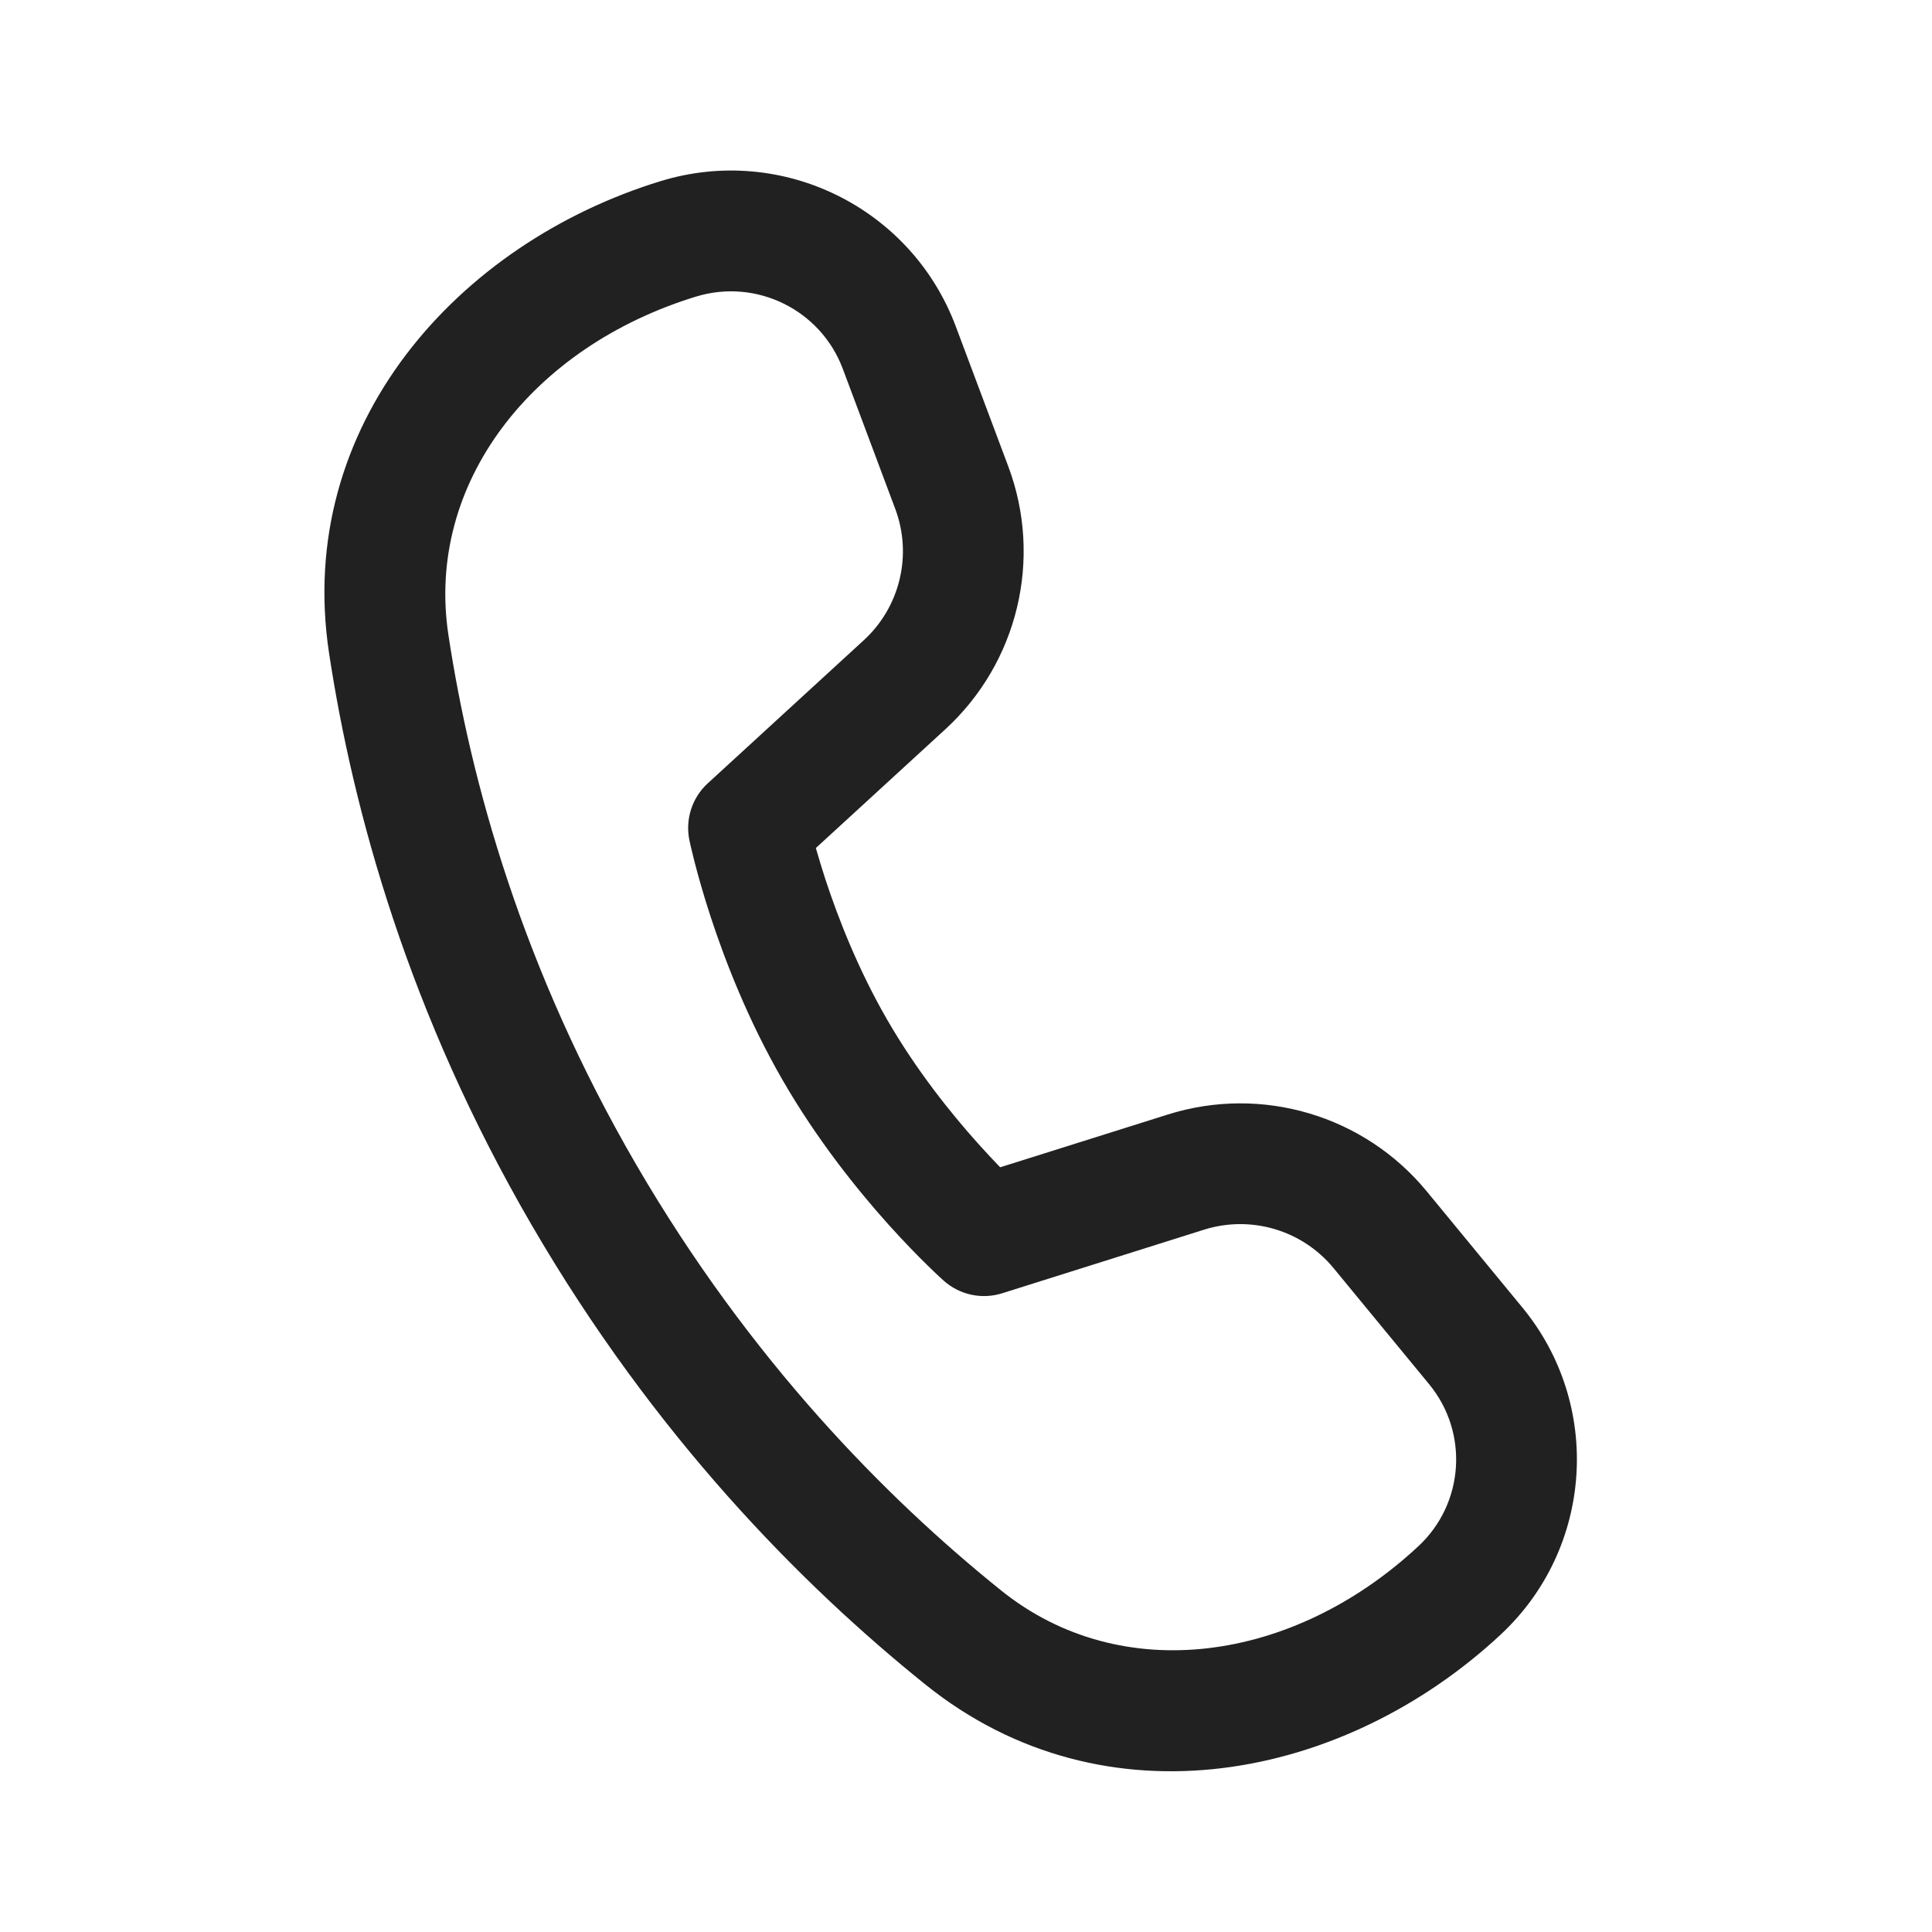
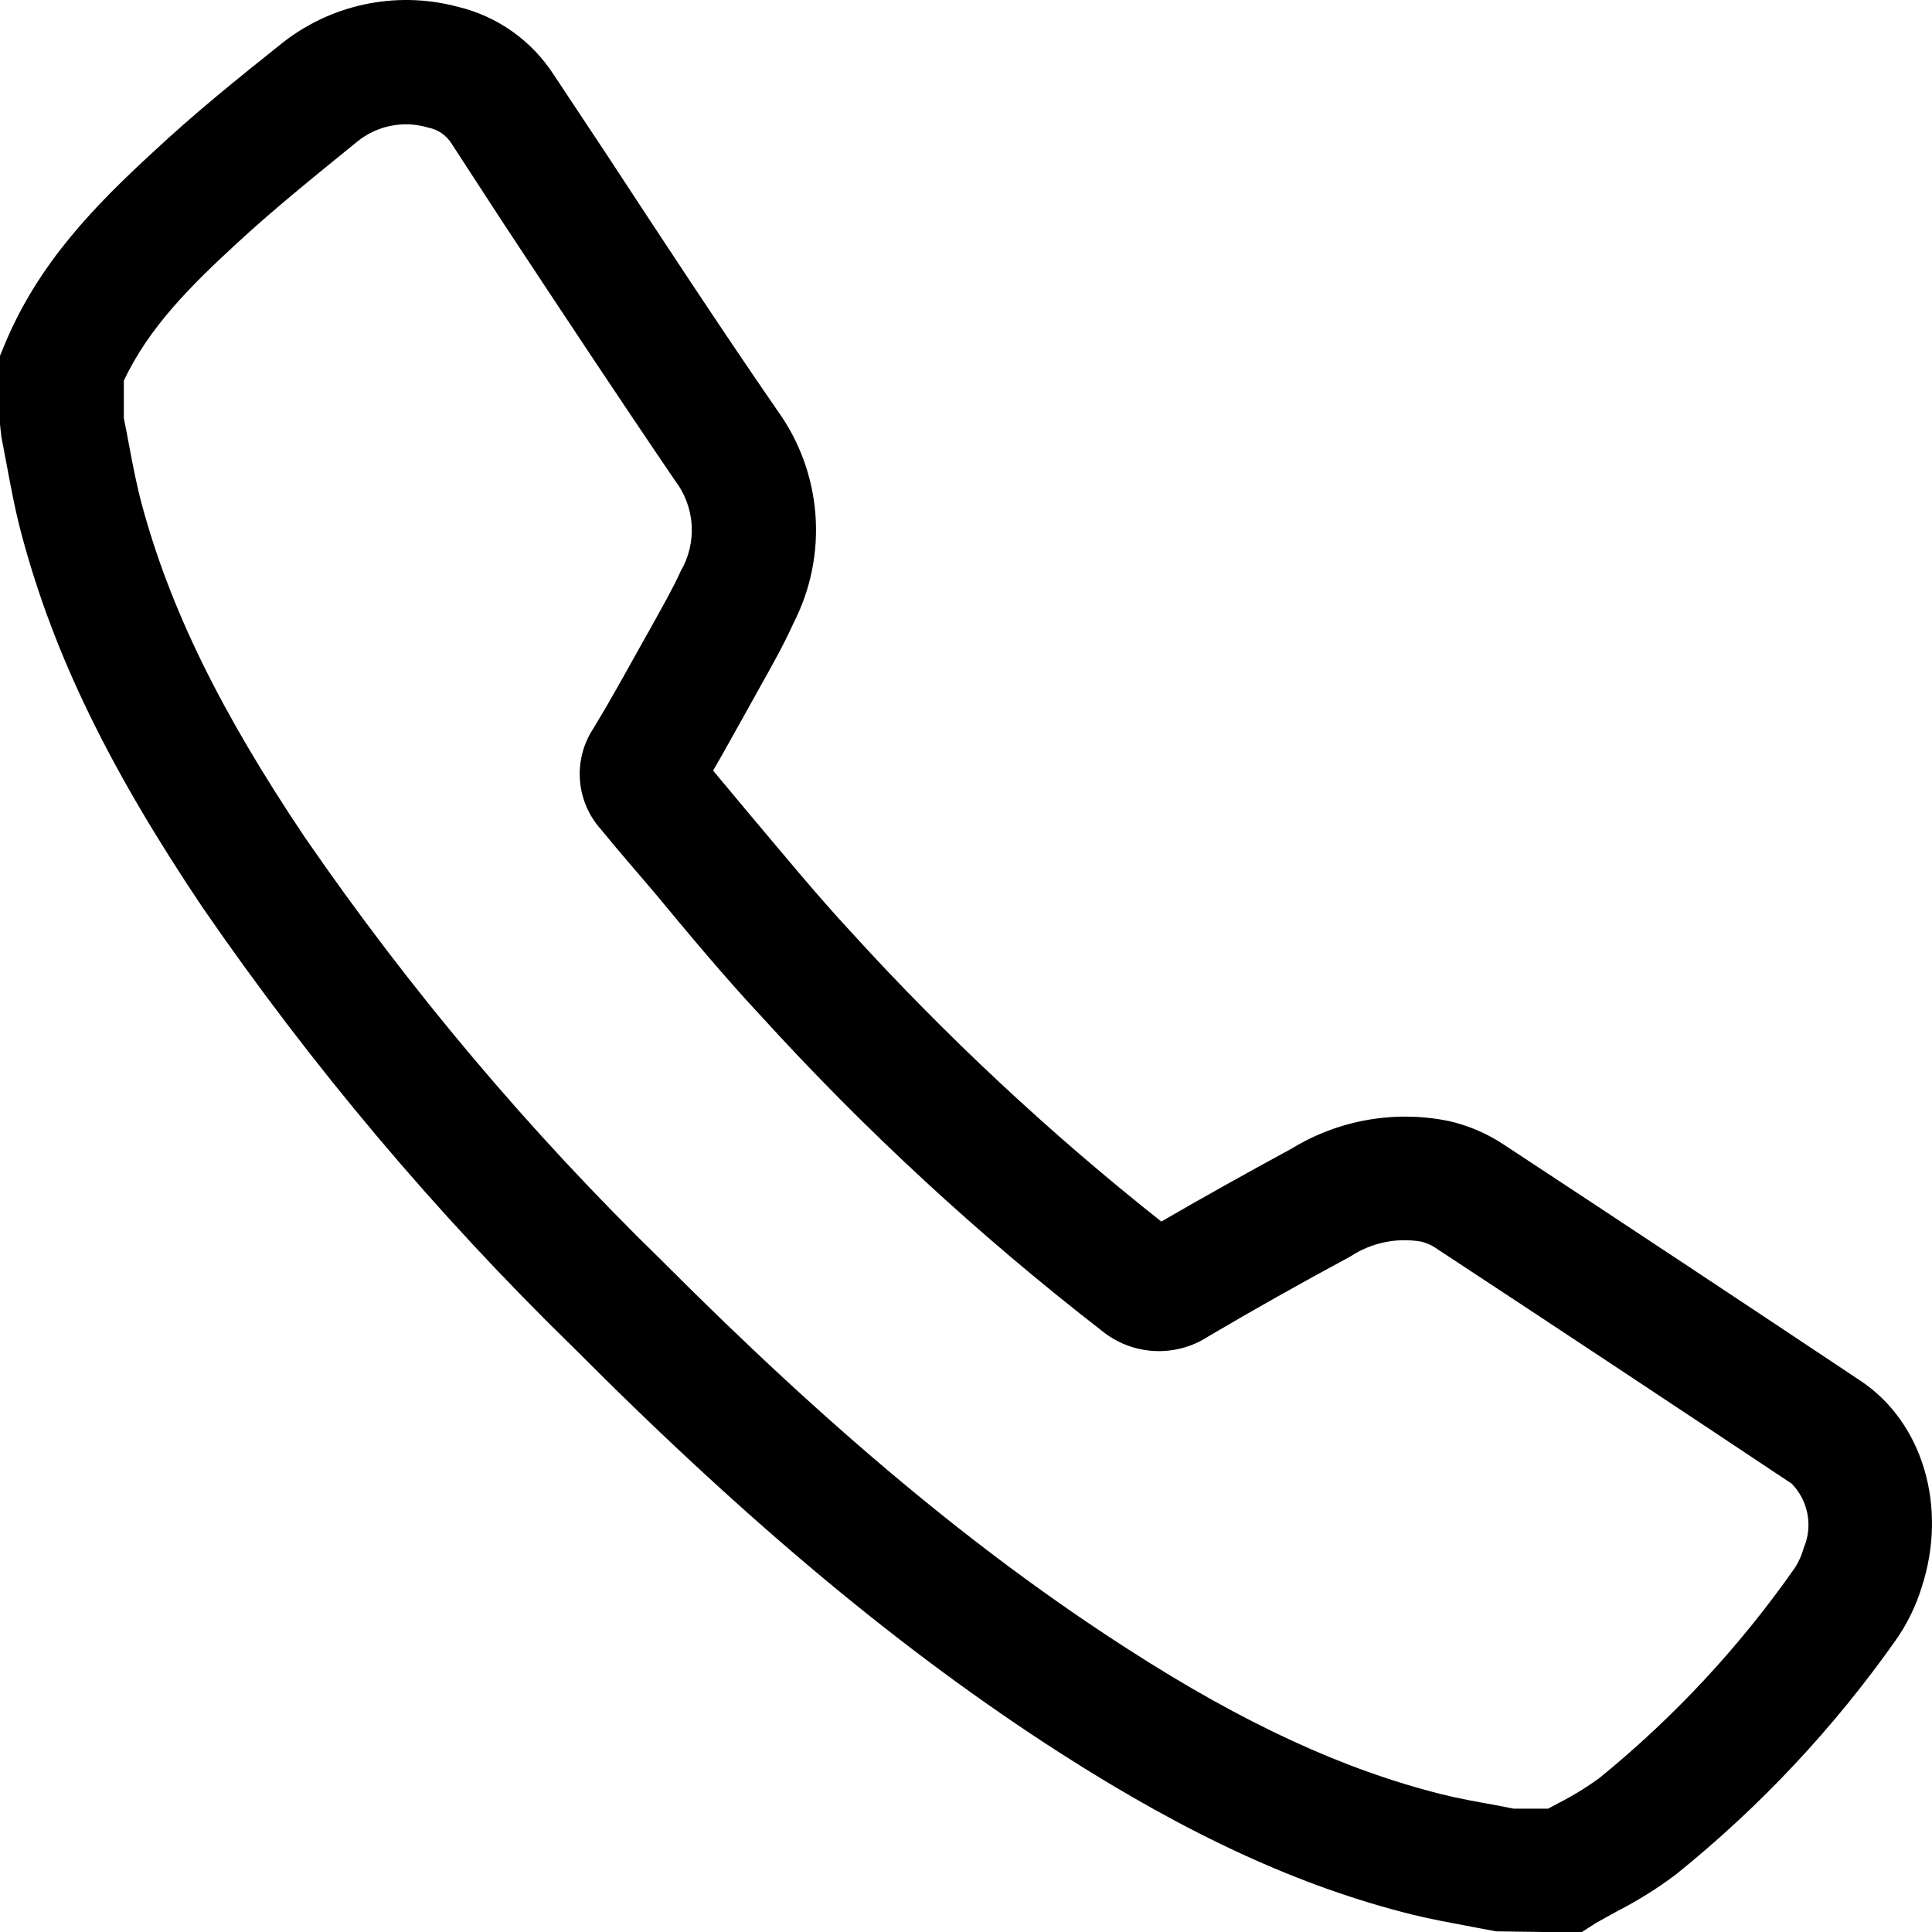
- <svg xmlns="http://www.w3.org/2000/svg" width="32" height="32" viewBox="0 0 32 32" fill="none">
-   <path d="M7.427 10.516C7.046 8.003 8.819 5.741 11.53 4.912C12.529 4.607 13.592 5.131 13.959 6.108L14.828 8.428C15.114 9.192 14.908 10.053 14.307 10.604L11.722 12.975C11.463 13.212 11.348 13.57 11.418 13.914L11.441 14.018C11.456 14.081 11.477 14.169 11.505 14.28C11.562 14.5 11.648 14.81 11.769 15.18C12.009 15.914 12.392 16.902 12.962 17.889C13.532 18.877 14.196 19.702 14.712 20.278C14.972 20.567 15.197 20.797 15.36 20.956C15.441 21.036 15.507 21.098 15.554 21.142L15.634 21.215C15.897 21.448 16.263 21.526 16.598 21.421L19.944 20.367C20.722 20.123 21.57 20.375 22.088 21.004L23.671 22.927C24.33 23.727 24.253 24.902 23.494 25.609C21.42 27.543 18.568 27.939 16.583 26.344C14.669 24.806 12.417 22.521 10.536 19.287C8.65 16.044 7.796 12.946 7.427 10.516ZM13.513 14.046L15.659 12.078C16.86 10.975 17.273 9.254 16.701 7.727L15.831 5.407C15.094 3.439 12.954 2.385 10.945 2.999C7.58 4.029 4.878 7.046 5.45 10.816C5.849 13.448 6.773 16.796 8.807 20.292C10.832 23.774 13.261 26.24 15.33 27.903C18.305 30.293 22.279 29.477 24.858 27.072C26.389 25.644 26.546 23.272 25.215 21.656L23.632 19.733C22.596 18.474 20.899 17.97 19.343 18.46L16.566 19.334C16.46 19.224 16.336 19.093 16.201 18.942C15.745 18.434 15.174 17.721 14.694 16.889C14.214 16.058 13.882 15.207 13.669 14.558C13.607 14.366 13.555 14.193 13.513 14.046Z" fill="#212121" />
+ <svg xmlns="http://www.w3.org/2000/svg" width="500pt" height="500pt" version="1.1" viewBox="0 0 500 500" id="svg132">
+   <defs id="defs62">
+     <symbol id="t" overflow="visible">
+       <path d="m 18.766,-1.125 c -0.969,0.5 -1.98,0.875 -3.031,1.125 -1.043,0.258 -2.137,0.391 -3.281,0.391 -3.398,0 -6.09,-0.945 -8.078,-2.844 -1.992,-1.906 -2.984,-4.484 -2.984,-7.734 0,-3.258 0.992,-5.836 2.984,-7.734 1.988,-1.906 4.68,-2.859 8.078,-2.859 1.145,0 2.238,0.133 3.281,0.391 1.051,0.25 2.062,0.625 3.031,1.125 v 4.219 c -0.98,-0.656 -1.945,-1.141 -2.891,-1.453 -0.949,-0.312 -1.949,-0.469 -3,-0.469 -1.875,0 -3.352,0.605 -4.422,1.812 -1.074,1.199 -1.609,2.856 -1.609,4.969 0,2.106 0.535,3.762 1.609,4.969 1.07,1.199 2.547,1.797 4.422,1.797 1.051,0 2.051,-0.148 3,-0.453 0.945,-0.312 1.91,-0.801 2.891,-1.469 z" id="path2" />
+     </symbol>
+     <symbol id="d" overflow="visible">
+       <path d="m 13.734,-11.141 c -0.438,-0.195 -0.871,-0.344 -1.297,-0.438 -0.418,-0.102 -0.84,-0.156 -1.266,-0.156 -1.262,0 -2.231,0.406 -2.906,1.219 -0.68,0.805 -1.016,1.953 -1.016,3.453 v 7.062 H 2.359 v -15.312 h 4.891 v 2.516 c 0.625,-1 1.344,-1.727 2.156,-2.188 0.82,-0.469 1.801,-0.703 2.938,-0.703 0.164,0 0.344,0.012 0.531,0.031 0.195,0.012 0.477,0.039 0.844,0.078 z" id="path5" />
+     </symbol>
+     <symbol id="a" overflow="visible">
+       <path d="m 17.641,-7.703 v 1.406 H 6.188 c 0.125,1.148 0.539,2.008 1.25,2.578 0.707,0.574 1.703,0.859 2.984,0.859 1.031,0 2.082,-0.148 3.156,-0.453 1.082,-0.312 2.191,-0.773 3.328,-1.391 v 3.766 c -1.156,0.438 -2.312,0.766 -3.469,0.984 -1.156,0.227 -2.312,0.344 -3.469,0.344 -2.773,0 -4.93,-0.703 -6.469,-2.109 -1.531,-1.406 -2.297,-3.379 -2.297,-5.922 0,-2.5 0.754,-4.461 2.266,-5.891 1.508,-1.438 3.582,-2.156 6.219,-2.156 2.406,0 4.332,0.73 5.781,2.188 1.445,1.449 2.172,3.383 2.172,5.797 z m -5.031,-1.625 c 0,-0.926 -0.273,-1.672 -0.812,-2.234 -0.543,-0.57 -1.25,-0.859 -2.125,-0.859 -0.949,0 -1.719,0.266 -2.312,0.797 -0.594,0.531 -0.965,1.297 -1.109,2.297 z" id="path8" />
+     </symbol>
+     <symbol id="k" overflow="visible">
+       <path d="m 9.219,-6.891 c -1.023,0 -1.793,0.172 -2.312,0.516 -0.512,0.344 -0.766,0.855 -0.766,1.531 0,0.625 0.207,1.117 0.625,1.469 0.414,0.344 0.988,0.516 1.719,0.516 0.926,0 1.703,-0.328 2.328,-0.984 0.633,-0.664 0.953,-1.492 0.953,-2.484 v -0.562 z m 7.469,-1.844 V 0 h -4.922 v -2.266 c -0.656,0.93 -1.398,1.605 -2.219,2.031 -0.824,0.414 -1.824,0.625 -3,0.625 -1.586,0 -2.871,-0.457 -3.859,-1.375 -0.992,-0.926 -1.484,-2.129 -1.484,-3.609 0,-1.789 0.613,-3.102 1.844,-3.938 1.238,-0.844 3.18,-1.266 5.828,-1.266 h 2.891 v -0.391 c 0,-0.77 -0.309,-1.332 -0.922,-1.688 -0.617,-0.363 -1.57,-0.547 -2.859,-0.547 -1.055,0 -2.031,0.105 -2.938,0.312 -0.898,0.211 -1.73,0.523 -2.5,0.938 v -3.734 c 1.039,-0.25 2.086,-0.441 3.141,-0.578 1.062,-0.133 2.125,-0.203 3.188,-0.203 2.758,0 4.75,0.547 5.969,1.641 1.227,1.086 1.844,2.856 1.844,5.312 z" id="path11" />
+     </symbol>
+     <symbol id="c" overflow="visible">
+       <path d="m 7.703,-19.656 v 4.344 H 12.75 v 3.5 H 7.703 v 6.5 c 0,0.711 0.141,1.188 0.422,1.438 0.281,0.25 0.836,0.375 1.672,0.375 h 2.516 v 3.5 h -4.188 c -1.938,0 -3.312,-0.398 -4.125,-1.203 -0.805,-0.812 -1.203,-2.18 -1.203,-4.109 v -6.5 h -2.422 v -3.5 h 2.422 v -4.344 z" id="path14" />
+     </symbol>
+     <symbol id="j" overflow="visible">
+       <path d="m 12.766,-13.078 v -8.203 h 4.922 V -1e-4 H 12.766 v -2.219 c -0.668,0.906 -1.406,1.57 -2.219,1.984 -0.813,0.414 -1.758,0.625 -2.828,0.625 -1.887,0 -3.434,-0.75 -4.641,-2.25 -1.211,-1.5 -1.812,-3.426 -1.812,-5.781 0,-2.363 0.602,-4.297 1.812,-5.797 1.207,-1.5 2.754,-2.25 4.641,-2.25 1.062,0 2,0.215 2.812,0.641 0.82,0.43 1.566,1.086 2.234,1.969 z m -3.219,9.922 c 1.039,0 1.836,-0.379 2.391,-1.141 0.551,-0.77 0.828,-1.883 0.828,-3.344 0,-1.457 -0.277,-2.566 -0.828,-3.328 -0.555,-0.77 -1.352,-1.156 -2.391,-1.156 -1.043,0 -1.84,0.387 -2.391,1.156 -0.555,0.762 -0.828,1.871 -0.828,3.328 0,1.461 0.273,2.574 0.828,3.344 0.551,0.762 1.348,1.141 2.391,1.141 z" id="path17" />
+     </symbol>
+     <symbol id="i" overflow="visible">
+       <path d="m 10.5,-3.156 c 1.051,0 1.852,-0.379 2.406,-1.141 0.551,-0.77 0.828,-1.883 0.828,-3.344 0,-1.457 -0.277,-2.566 -0.828,-3.328 -0.555,-0.77 -1.355,-1.156 -2.406,-1.156 -1.055,0 -1.859,0.387 -2.422,1.156 -0.555,0.773 -0.828,1.883 -0.828,3.328 0,1.449 0.273,2.559 0.828,3.328 0.562,0.773 1.367,1.156 2.422,1.156 z m -3.25,-9.922 c 0.676,-0.883 1.422,-1.539 2.234,-1.969 0.82,-0.426 1.766,-0.641 2.828,-0.641 1.895,0 3.445,0.75 4.656,2.25 1.207,1.5 1.812,3.434 1.812,5.797 0,2.356 -0.605,4.281 -1.812,5.781 -1.211,1.5 -2.762,2.25 -4.656,2.25 -1.062,0 -2.008,-0.211 -2.828,-0.625 C 8.672,-0.66 7.926,-1.32 7.25,-2.219 V -2e-5 H 2.359 v -21.281 H 7.25 Z" id="path20" />
+     </symbol>
+     <symbol id="h" overflow="visible">
+       <path d="m 0.344,-15.312 h 4.891 l 4.125,10.391 3.5,-10.391 h 4.891 l -6.438,16.766 c -0.648,1.695 -1.402,2.883 -2.266,3.562 -0.867,0.688 -2,1.031 -3.406,1.031 H 2.797 V 2.829 h 1.531 c 0.832,0 1.438,-0.137 1.812,-0.406 C 6.523,2.161 6.82,1.692 7.031,1.016 L 7.172,0.595 Z" id="path23" />
+     </symbol>
+     <symbol id="g" overflow="visible">
+       <path d="M 2.359,-15.312 H 7.25 V 0 H 2.359 Z m 0,-5.969 H 7.25 v 4 H 2.359 Z" id="path26" />
+     </symbol>
+     <symbol id="f" overflow="visible">
+       <path d="m 14.719,-14.828 v 3.984 c -0.656,-0.457 -1.324,-0.797 -2,-1.016 -0.668,-0.219 -1.359,-0.328 -2.078,-0.328 -1.367,0 -2.434,0.402 -3.203,1.203 -0.762,0.793 -1.141,1.906 -1.141,3.344 0,1.43 0.379,2.543 1.141,3.344 0.77,0.793 1.836,1.188 3.203,1.188 0.758,0 1.484,-0.109 2.172,-0.328 0.688,-0.227 1.32,-0.566 1.906,-1.016 v 4 c -0.762,0.281 -1.539,0.488 -2.328,0.625 -0.781,0.145 -1.574,0.219 -2.375,0.219 -2.762,0 -4.922,-0.707 -6.484,-2.125 -1.555,-1.414 -2.328,-3.383 -2.328,-5.906 0,-2.531 0.773,-4.504 2.328,-5.922 1.562,-1.414 3.723,-2.125 6.484,-2.125 0.801,0 1.594,0.074 2.375,0.219 0.781,0.137 1.555,0.352 2.328,0.641 z" id="path29" />
+     </symbol>
+     <symbol id="b" overflow="visible">
+       <path d="m 9.641,-12.188 c -1.086,0 -1.914,0.391 -2.484,1.172 -0.574,0.781 -0.859,1.906 -0.859,3.375 0,1.469 0.285,2.594 0.859,3.375 0.57,0.773 1.398,1.156 2.484,1.156 1.062,0 1.875,-0.383 2.438,-1.156 0.57,-0.781 0.859,-1.906 0.859,-3.375 0,-1.469 -0.289,-2.594 -0.859,-3.375 -0.562,-0.781 -1.375,-1.172 -2.438,-1.172 z m 0,-3.5 c 2.633,0 4.691,0.715 6.172,2.141 1.477,1.418 2.219,3.387 2.219,5.906 0,2.512 -0.742,4.481 -2.219,5.906 C 14.332,-0.317 12.273,0.39 9.641,0.39 6.992,0.39 4.926,-0.317 3.438,-1.735 1.945,-3.161 1.203,-5.13 1.203,-7.641 c 0,-2.519 0.742,-4.488 2.234,-5.906 1.488,-1.426 3.555,-2.141 6.203,-2.141 z" id="path32" />
+     </symbol>
+     <symbol id="e" overflow="visible">
+       <path d="M 17.75,-9.328 V 0 h -4.922 v -7.141 c 0,-1.32 -0.031,-2.234 -0.094,-2.734 -0.062,-0.5 -0.168,-0.867 -0.312,-1.109 -0.188,-0.312 -0.449,-0.555 -0.781,-0.734 -0.324,-0.176 -0.695,-0.266 -1.109,-0.266 -1.023,0 -1.824,0.398 -2.406,1.188 -0.586,0.781 -0.875,1.871 -0.875,3.266 V -1e-4 H 2.359 v -15.312 H 7.25 v 2.234 c 0.738,-0.883 1.52,-1.539 2.344,-1.969 0.832,-0.426 1.75,-0.641 2.75,-0.641 1.77,0 3.113,0.547 4.031,1.641 0.914,1.086 1.375,2.656 1.375,4.719 z" id="path35" />
+     </symbol>
+     <symbol id="s" overflow="visible">
+       <path d="m 14.312,-14.828 v 3.719 c -1.043,-0.438 -2.055,-0.766 -3.031,-0.984 -0.98,-0.219 -1.902,-0.328 -2.766,-0.328 -0.93,0 -1.621,0.117 -2.078,0.344 -0.449,0.23 -0.672,0.59 -0.672,1.078 0,0.387 0.172,0.684 0.516,0.891 0.344,0.211 0.957,0.367 1.844,0.469 l 0.859,0.125 c 2.508,0.324 4.195,0.852 5.062,1.578 0.863,0.73 1.297,1.871 1.297,3.422 0,1.637 -0.605,2.867 -1.812,3.688 -1.199,0.812 -2.992,1.219 -5.375,1.219 -1.023,0 -2.074,-0.078 -3.156,-0.234 -1.074,-0.156 -2.18,-0.395 -3.312,-0.719 v -3.719 c 0.969,0.48 1.961,0.84 2.984,1.078 1.031,0.23 2.078,0.344 3.141,0.344 0.957,0 1.676,-0.129 2.156,-0.391 0.477,-0.27 0.719,-0.664 0.719,-1.188 0,-0.438 -0.168,-0.758 -0.5,-0.969 -0.336,-0.219 -0.996,-0.383 -1.984,-0.5 L 7.343,-6.016 c -2.18,-0.27 -3.703,-0.773 -4.578,-1.516 -0.875,-0.738 -1.312,-1.859 -1.312,-3.359 0,-1.625 0.551,-2.828 1.656,-3.609 1.113,-0.789 2.82,-1.188 5.125,-1.188 0.895,0 1.836,0.074 2.828,0.219 1,0.137 2.082,0.352 3.25,0.641 z" id="path38" />
+     </symbol>
+     <symbol id="r" overflow="visible">
+       <path d="m 12.422,-21.281 v 3.219 H 9.719 c -0.688,0 -1.172,0.125 -1.453,0.375 -0.273,0.25 -0.406,0.688 -0.406,1.312 v 1.062 h 4.188 v 3.5 H 7.86 V -2e-4 h -4.891 v -11.812 h -2.438 v -3.5 h 2.438 v -1.062 c 0,-1.664 0.461,-2.898 1.391,-3.703 0.926,-0.801 2.367,-1.203 4.328,-1.203 z" id="path41" />
+     </symbol>
+     <symbol id="q" overflow="visible">
+       <path d="m 16.547,-12.766 c 0.613,-0.945 1.348,-1.672 2.203,-2.172 0.852,-0.5 1.789,-0.75 2.812,-0.75 1.758,0 3.098,0.547 4.016,1.641 0.926,1.086 1.391,2.656 1.391,4.719 V -4e-4 h -4.922 v -7.984 -0.359 c 0.008,-0.133 0.016,-0.32 0.016,-0.562 0,-1.082 -0.164,-1.863 -0.484,-2.344 -0.312,-0.488 -0.824,-0.734 -1.531,-0.734 -0.93,0 -1.648,0.387 -2.156,1.156 -0.512,0.762 -0.773,1.867 -0.781,3.312 v 7.516 h -4.922 v -7.984 c 0,-1.695 -0.148,-2.785 -0.438,-3.266 -0.293,-0.488 -0.812,-0.734 -1.562,-0.734 -0.938,0 -1.664,0.387 -2.172,1.156 -0.512,0.762 -0.766,1.859 -0.766,3.297 v 7.531 h -4.922 v -15.312 h 4.922 v 2.234 c 0.602,-0.863 1.289,-1.516 2.062,-1.953 0.781,-0.438 1.641,-0.656 2.578,-0.656 1.062,0 2,0.258 2.812,0.766 0.812,0.512 1.426,1.23 1.844,2.156 z" id="path44" />
+     </symbol>
+     <symbol id="p" overflow="visible">
+       <path d="M 17.75,-9.328 V 0 h -4.922 v -7.109 c 0,-1.344 -0.031,-2.266 -0.094,-2.766 -0.062,-0.5 -0.168,-0.867 -0.312,-1.109 -0.188,-0.312 -0.449,-0.555 -0.781,-0.734 -0.324,-0.176 -0.695,-0.266 -1.109,-0.266 -1.023,0 -1.824,0.398 -2.406,1.188 -0.586,0.781 -0.875,1.871 -0.875,3.266 V -1e-4 H 2.359 v -21.281 H 7.25 v 8.203 c 0.738,-0.883 1.52,-1.539 2.344,-1.969 0.832,-0.426 1.75,-0.641 2.75,-0.641 1.77,0 3.113,0.547 4.031,1.641 0.914,1.086 1.375,2.656 1.375,4.719 z" id="path47" />
+     </symbol>
+     <symbol id="o" overflow="visible">
+       <path d="m 2.578,-20.406 h 5.875 l 7.422,14 v -14 h 4.984 V 0 h -5.875 L 7.562,-14 V 0 H 2.578 Z" id="path50" />
+     </symbol>
+     <symbol id="n" overflow="visible">
+       <path d="m 2.188,-5.969 v -9.344 h 4.922 v 1.531 c 0,0.836 -0.008,1.875 -0.016,3.125 -0.012,1.25 -0.016,2.086 -0.016,2.5 0,1.242 0.031,2.133 0.094,2.672 0.07,0.543 0.18,0.934 0.328,1.172 0.207,0.324 0.473,0.574 0.797,0.75 0.32,0.168 0.691,0.25 1.109,0.25 1.02,0 1.82,-0.391 2.406,-1.172 0.582,-0.781 0.875,-1.867 0.875,-3.266 v -7.562 h 4.891 V -6e-4 H 12.688 V -2.219 C 11.945,-1.321 11.164,-0.661 10.344,-0.235 9.519,0.179 8.609,0.39 7.609,0.39 5.848,0.39 4.504,-0.149 3.578,-1.235 2.648,-2.317 2.188,-3.895 2.188,-5.969 Z" id="path53" />
+     </symbol>
+     <symbol id="m" overflow="visible">
+       <path d="m 2.578,-20.406 h 8.734 c 2.594,0 4.582,0.578 5.969,1.734 1.395,1.148 2.094,2.789 2.094,4.922 0,2.137 -0.699,3.781 -2.094,4.938 -1.387,1.156 -3.375,1.734 -5.969,1.734 H 7.828 V 3e-4 h -5.25 z m 5.25,3.812 v 5.703 H 10.75 c 1.02,0 1.805,-0.25 2.359,-0.75 0.562,-0.5 0.844,-1.203 0.844,-2.109 0,-0.914 -0.281,-1.617 -0.844,-2.109 -0.555,-0.488 -1.34,-0.734 -2.359,-0.734 z" id="path56" />
+     </symbol>
+     <symbol id="l" overflow="visible">
+       <path d="M 2.359,-15.312 H 7.25 v 15.031 c 0,2.051 -0.496,3.617 -1.484,4.703 -0.98,1.082 -2.406,1.625 -4.281,1.625 H -0.938 V 2.828 h 0.859 c 0.926,0 1.562,-0.211 1.906,-0.625 0.352,-0.418 0.531,-1.246 0.531,-2.484 z m 0,-5.969 H 7.25 v 4 H 2.359 Z" id="path59" />
+     </symbol>
+   </defs>
+   <g id="g130">
+     <path d="m 409.197,500.131 -22.049,-0.3 -6.351,-1.2 c -5.001,-0.949 -10.299,-1.901 -15.349,-3.149 -28.952,-7.199 -57.851,-20.501 -91,-41.752 C 233.799,427.632 193.749,394.279 148.394,348.731 v 0.004 C 112.739,313.955 80.569,275.775 52.35,234.735 28.4,199.083 14.051,169.734 5.751,138.931 4.053,132.73 2.902,126.581 1.8,120.632 1.301,118.082 0.851,115.63 0.349,113.032 L 0,109.882 V 92.081 l 1.2,-2.898 C 9.999,67.88 25,52.83 39.701,39.28 50.401,29.281 61.701,20.181 72.3,11.731 85.17,1.187 102.319,-2.534 118.401,1.732 c 10.32,2.452 19.284,8.813 25,17.749 l 13.7,20.651 c 14.3,21.798 29.049,44.301 44.05,66.051 5.709,7.882 9.128,17.195 9.877,26.901 0.75,9.706 -1.196,19.43 -5.629,28.097 -2.651,5.849 -5.699,11.252 -8.65,16.5 l -3.749,6.749 c -2.801,5.001 -5.549,9.999 -8.451,15.001 l 9.399,11.252 c 8.451,9.999 17.25,20.748 26.248,30.451 h 0.004 c 24.696,27.145 51.569,52.228 80.35,75 10.599,-6.149 21.701,-12.35 33.848,-18.949 v -0.004 c 12.158,-7.39 26.663,-9.909 40.601,-7.049 4.946,1.13 9.651,3.128 13.898,5.898 30.968,20.368 61.851,40.817 92.651,61.349 16.099,10.749 22.552,32.648 15.799,53.352 -1.521,4.946 -3.816,9.622 -6.801,13.85 -16.04,22.729 -35.174,43.111 -56.85,60.55 -4.722,3.554 -9.741,6.696 -14.997,9.399 -1.901,1.05 -3.749,2.051 -5.601,3.101 z m -17.449,-32.049 h 8.901 l 2.699,-1.451 c 3.7,-1.88 7.244,-4.053 10.599,-6.501 19.329,-15.729 36.377,-34.071 50.649,-54.499 0.973,-1.552 1.716,-3.237 2.201,-5.001 1.186,-2.769 1.524,-5.831 0.973,-8.793 -0.551,-2.965 -1.971,-5.699 -4.074,-7.858 -30.765,-20.501 -61.583,-40.901 -92.446,-61.199 -1.06,-0.673 -2.229,-1.165 -3.449,-1.451 -6.348,-1.085 -12.866,0.272 -18.251,3.802 -13.448,7.251 -25.499,14.048 -36.851,20.748 -4.182,2.724 -9.128,4.039 -14.112,3.749 -4.984,-0.286 -9.745,-2.162 -13.588,-5.347 -31.7,-24.568 -61.21,-51.835 -88.201,-81.501 -9.651,-10.352 -18.701,-21.251 -27.448,-31.801 -4.649,-5.448 -9.351,-10.85 -13.748,-16.249 -3.219,-3.544 -5.162,-8.064 -5.514,-12.838 -0.356,-4.775 0.9,-9.532 3.564,-13.512 3.952,-6.501 7.6,-13.1 11.252,-19.65 l 3.899,-6.951 c 2.748,-5.001 5.301,-9.399 7.349,-13.951 v 0.004 c 2.117,-3.613 3.108,-7.771 2.849,-11.949 -0.258,-4.175 -1.754,-8.182 -4.3,-11.503 C 159.7,102.333 144.699,79.631 130.25,57.732 L 116.903,37.231 c -1.336,-2.19 -3.533,-3.714 -6.051,-4.199 -6.396,-1.936 -13.34,-0.548 -18.499,3.7 C 82.354,44.883 71.402,53.634 61.452,62.83 49.653,73.68 38.552,84.629 32.05,98.53 v 9.699 c 0.45,2.148 0.851,4.3 1.249,6.449 1.05,5.601 2.051,10.85 3.401,15.852 7.3,27.051 20.351,53.652 42.25,86.252 h 0.004 c 27.082,39.348 57.944,75.955 92.151,109.294 43.9,44.05 82.049,75.802 120.696,100.652 30.002,19.35 55.999,31.299 81.4,37.65 4.402,1.099 8.901,1.901 13.4,2.699 z" id="path64" style="stroke-width:0.893" />
+   </g>
</svg>
